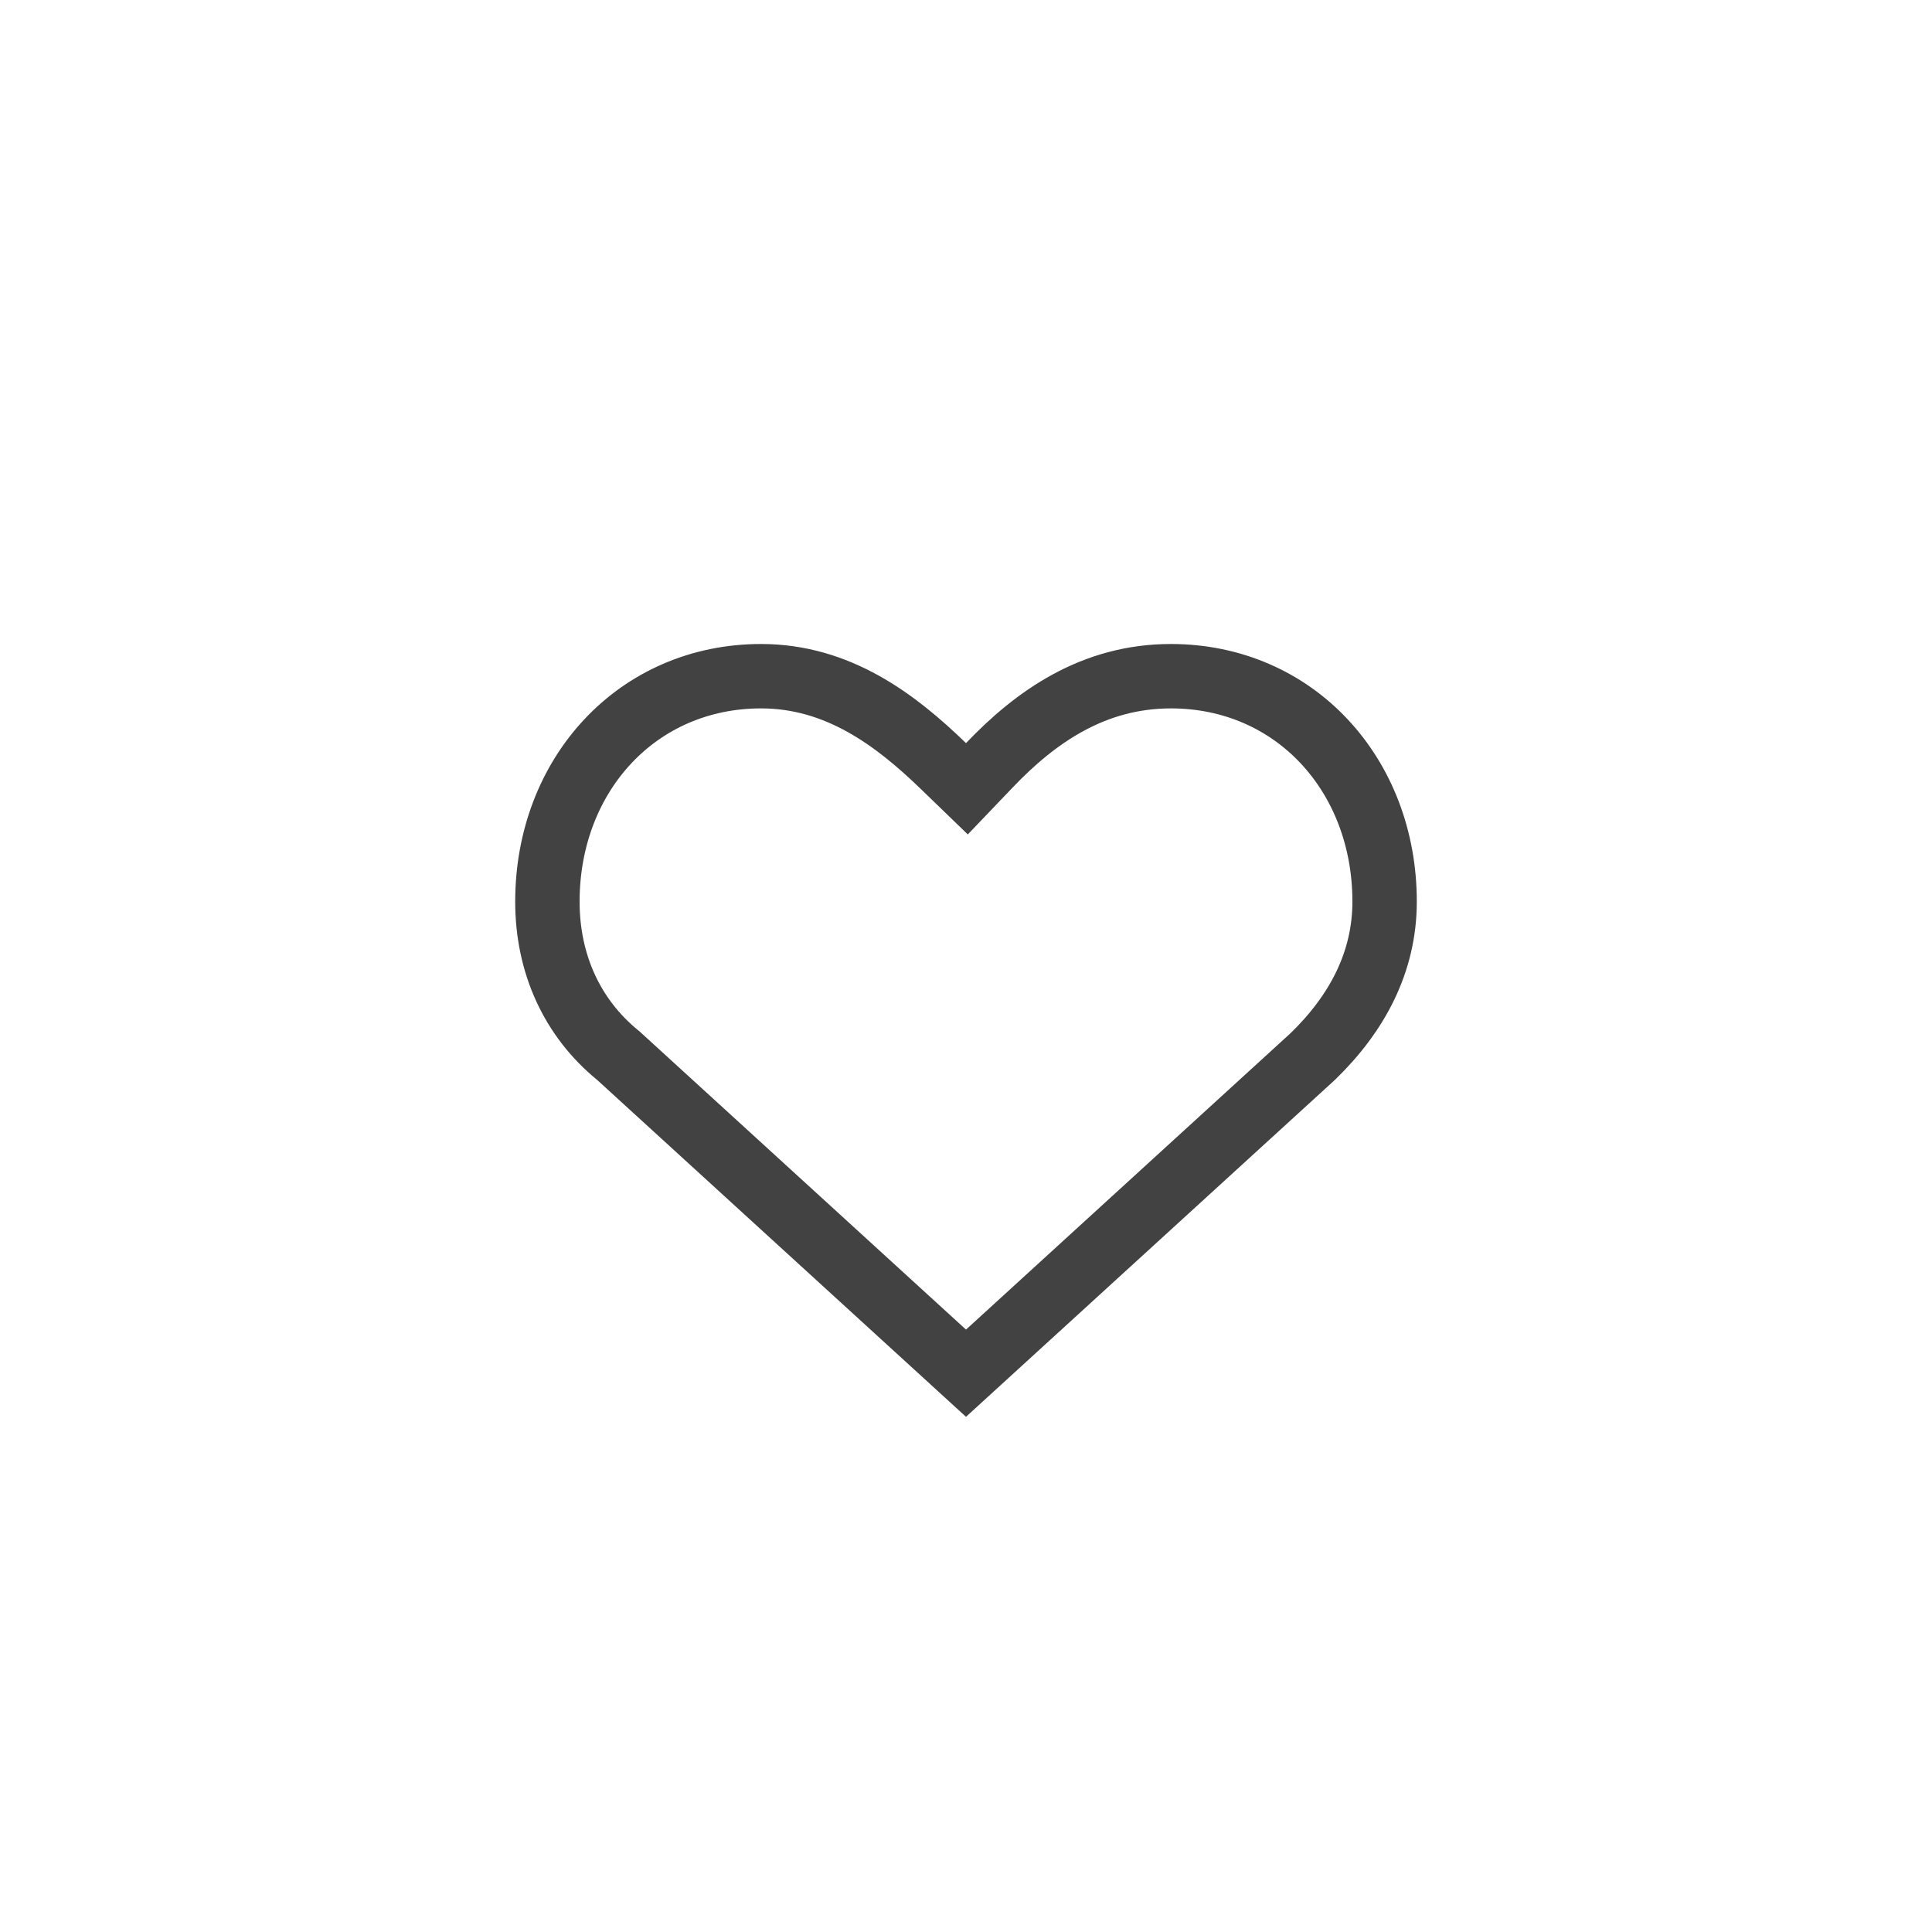
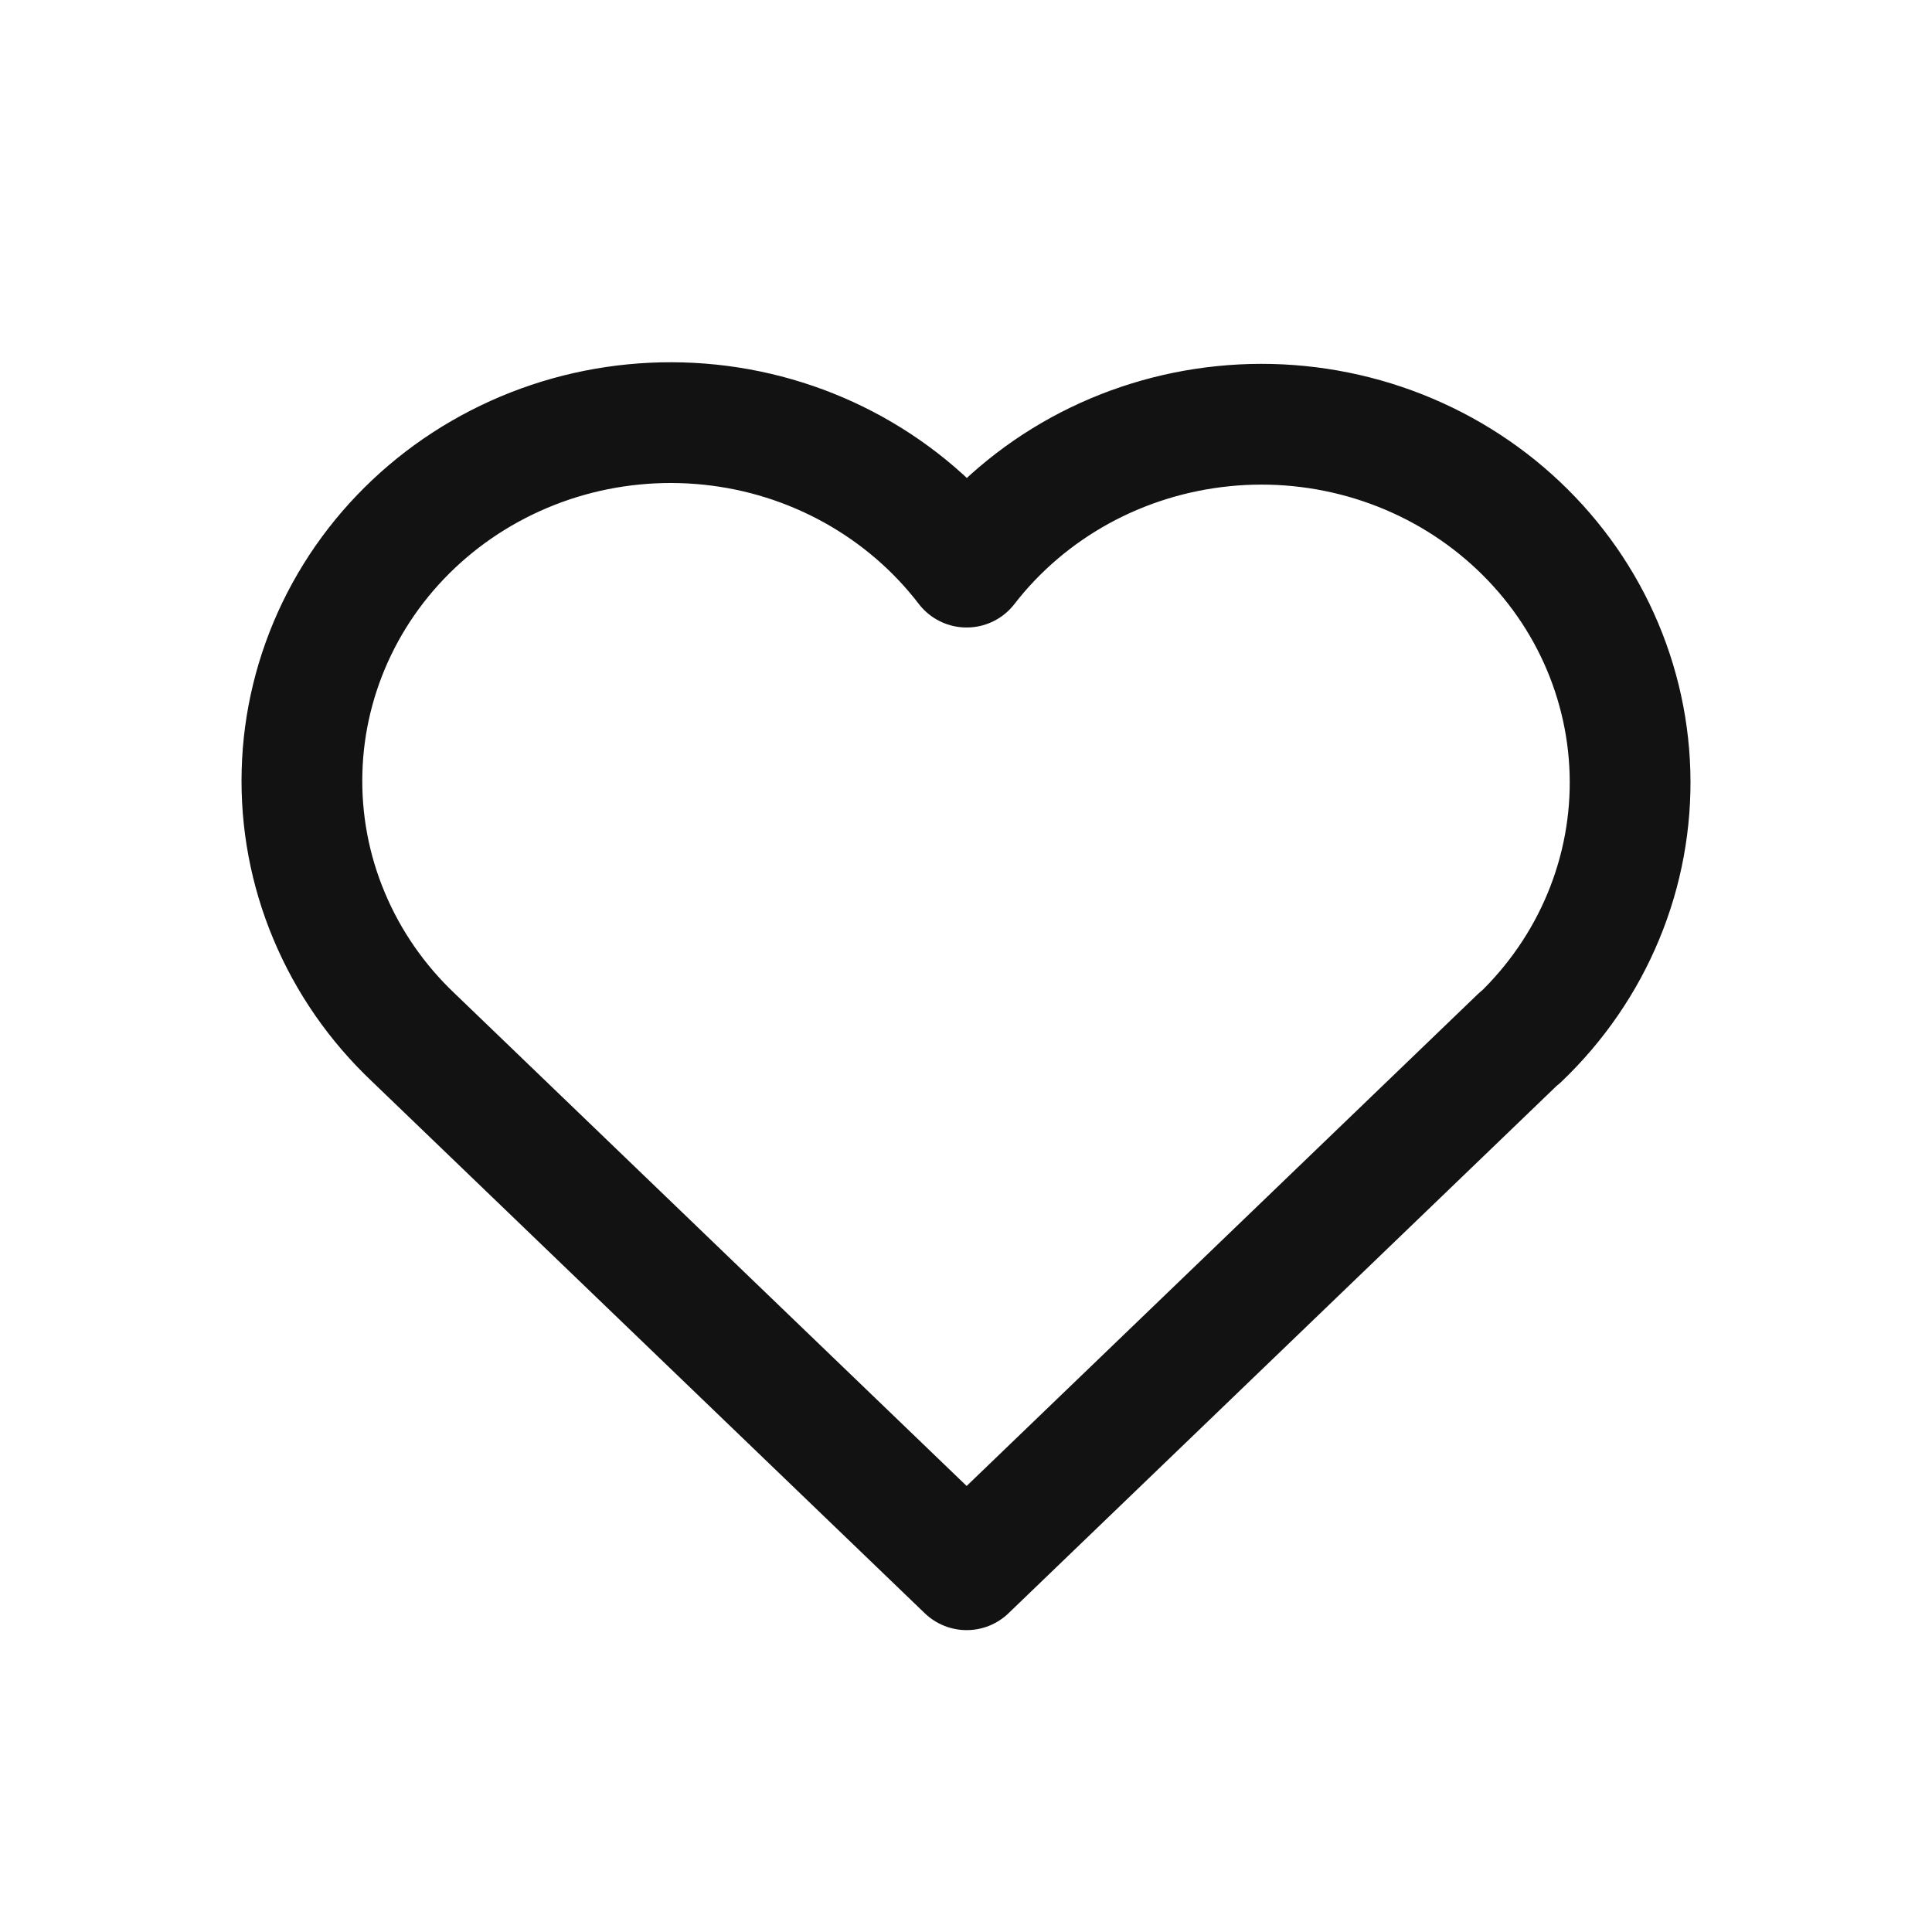
- <svg xmlns="http://www.w3.org/2000/svg" width="30" height="30" viewBox="0 0 30 30" fill="none">
-   <path d="M14.652 11.898L15.014 12.248L15.362 11.884C16.082 11.129 16.978 10.5 18.182 10.5C20.102 10.5 21.5 12.029 21.5 14C21.5 14.937 21.075 15.736 20.385 16.405L15 21.323L9.61 16.4L9.6 16.391L9.589 16.382C8.886 15.806 8.5 14.968 8.5 14C8.5 12.029 9.898 10.5 11.818 10.5C13.013 10.5 13.909 11.178 14.652 11.898Z" stroke="#424242" />
+ <svg xmlns="http://www.w3.org/2000/svg" width="24" height="24" viewBox="0 0 24 24" fill="none">
+   <path d="M18.879 12.889L12.008 19.5L5.136 12.889M5.136 12.889C4.683 12.461 4.326 11.946 4.088 11.377C3.849 10.808 3.735 10.197 3.752 9.583C3.768 8.969 3.916 8.365 4.184 7.809C4.453 7.252 4.838 6.756 5.313 6.352C5.789 5.947 6.346 5.643 6.949 5.457C7.552 5.272 8.188 5.21 8.817 5.275C9.446 5.34 10.054 5.531 10.603 5.836C11.152 6.141 11.63 6.552 12.008 7.045C12.386 6.556 12.865 6.148 13.414 5.846C13.963 5.545 14.57 5.357 15.197 5.294C15.824 5.23 16.458 5.294 17.058 5.479C17.659 5.665 18.214 5.969 18.688 6.373C19.162 6.777 19.546 7.271 19.814 7.825C20.082 8.379 20.23 8.981 20.248 9.593C20.266 10.205 20.154 10.815 19.918 11.383C19.683 11.951 19.329 12.465 18.879 12.895" stroke="#121212" stroke-width="1.5" stroke-linecap="round" stroke-linejoin="round" />
</svg>
